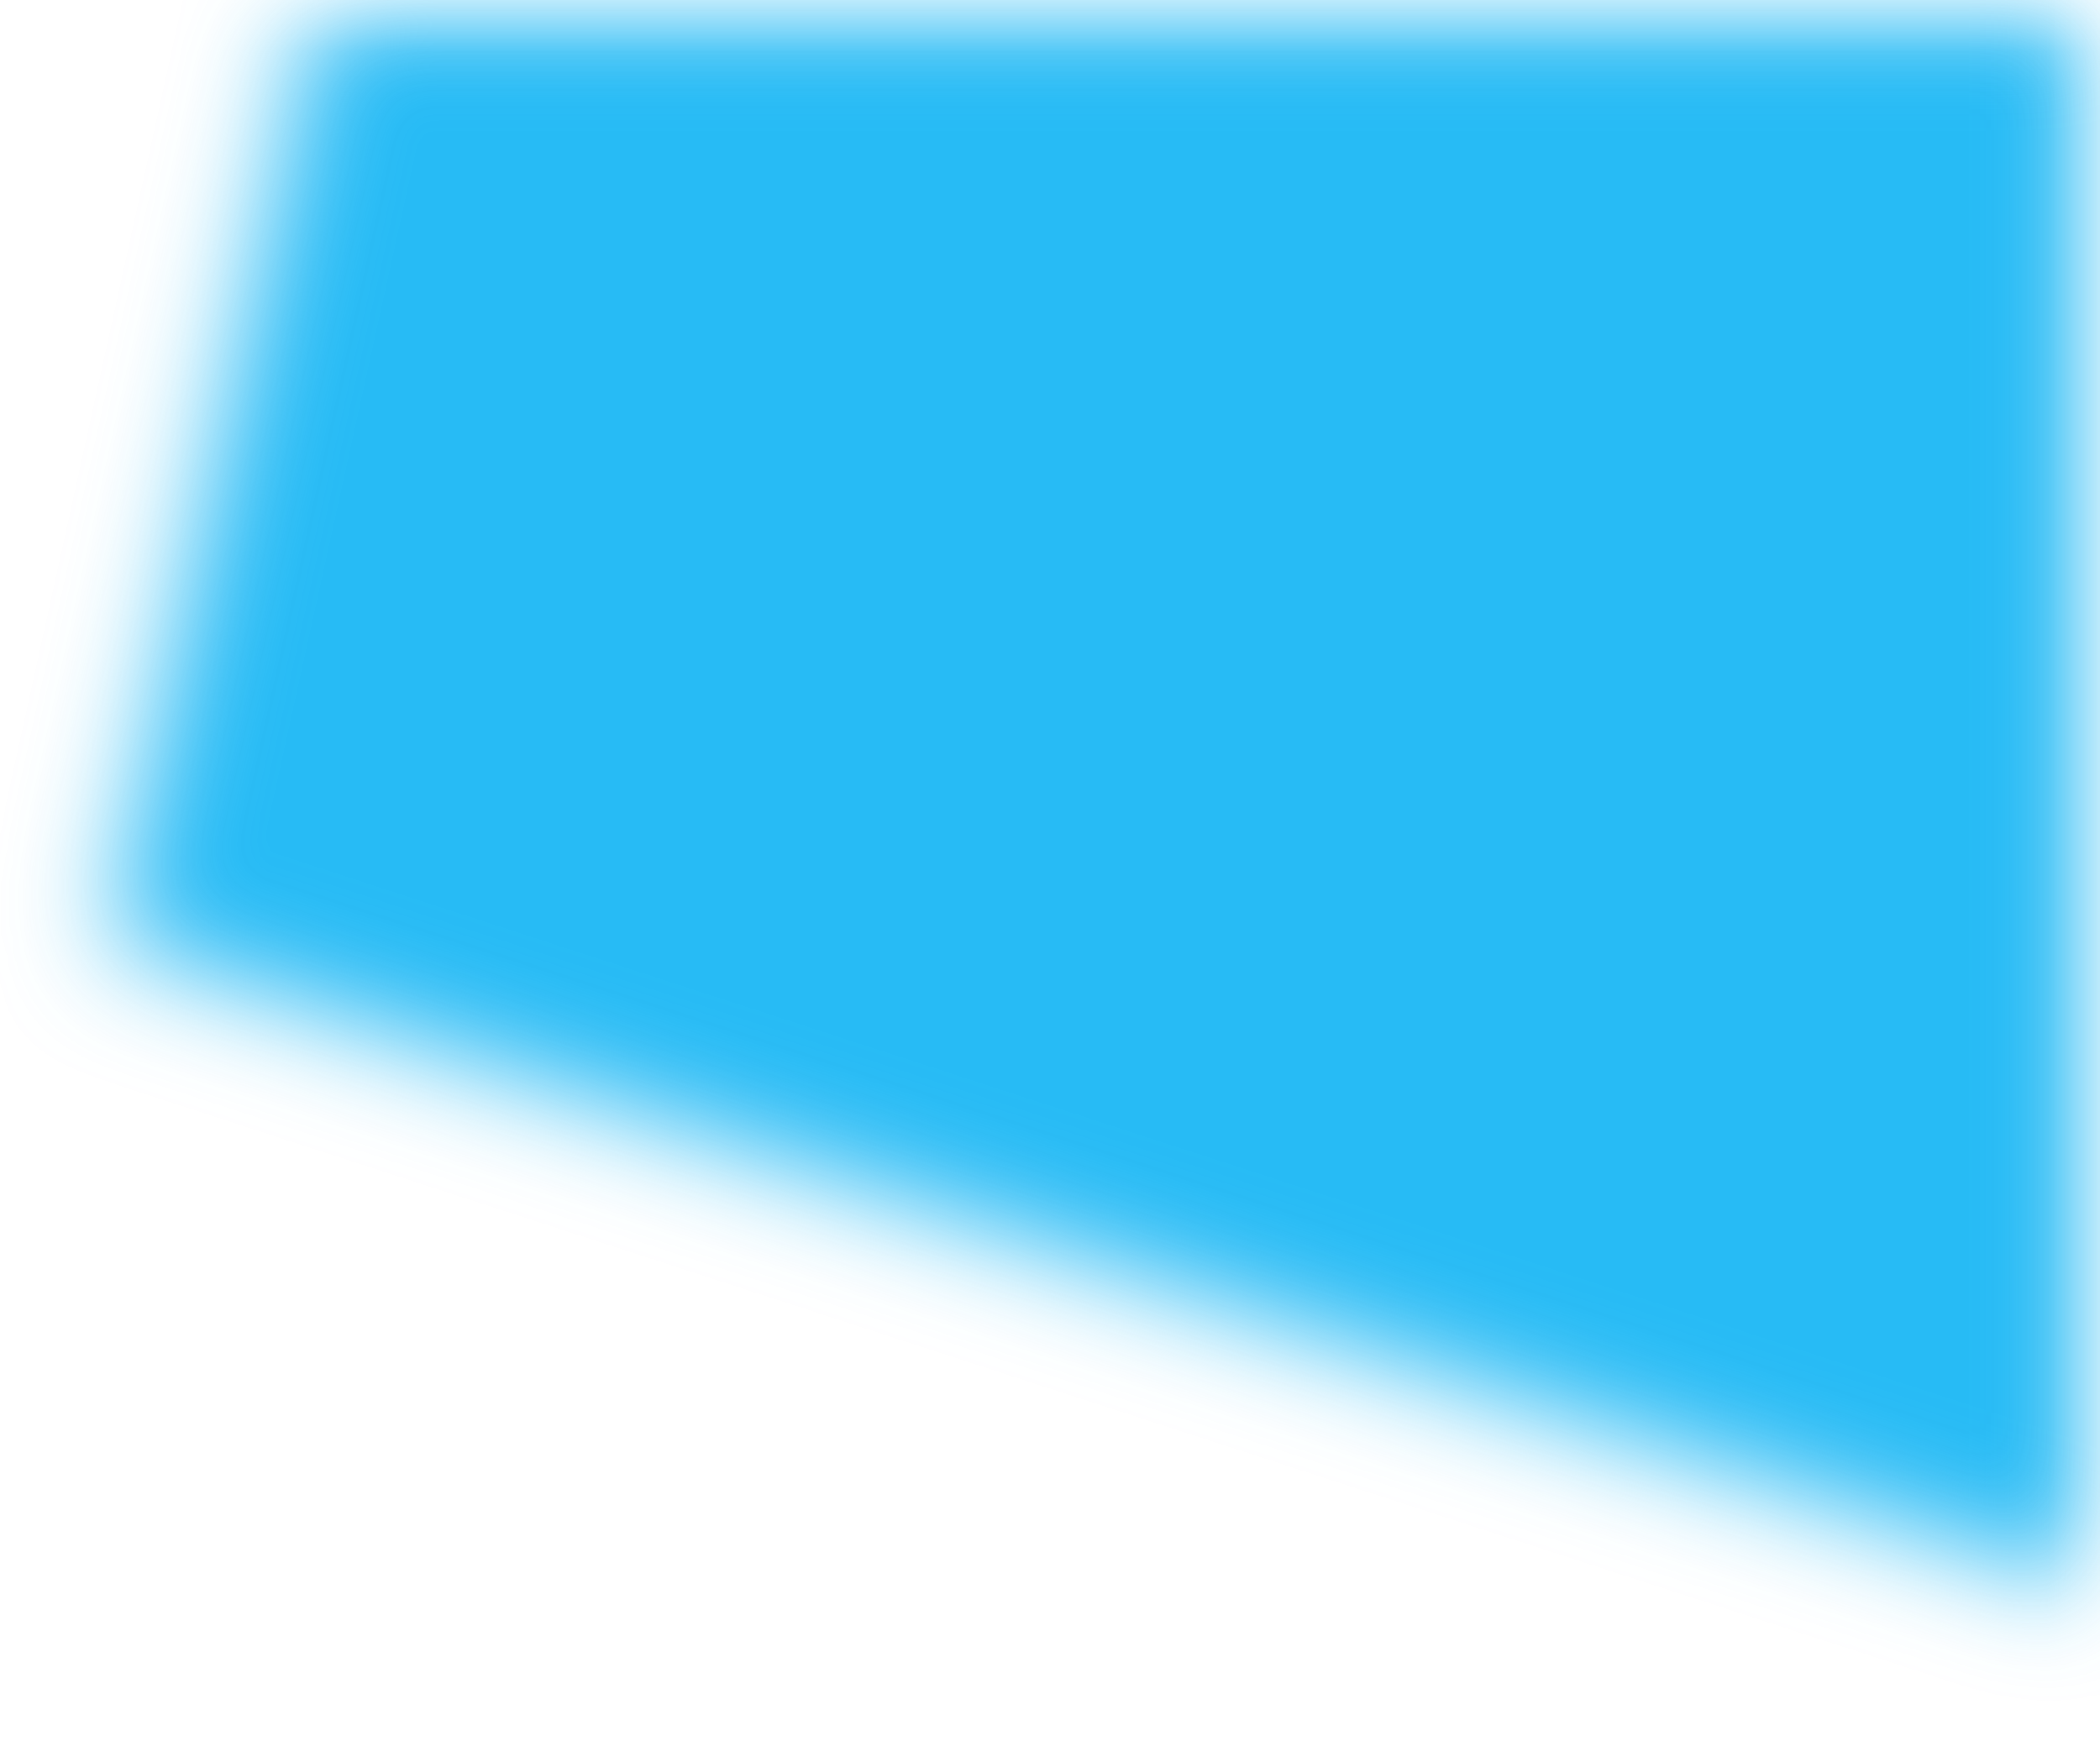
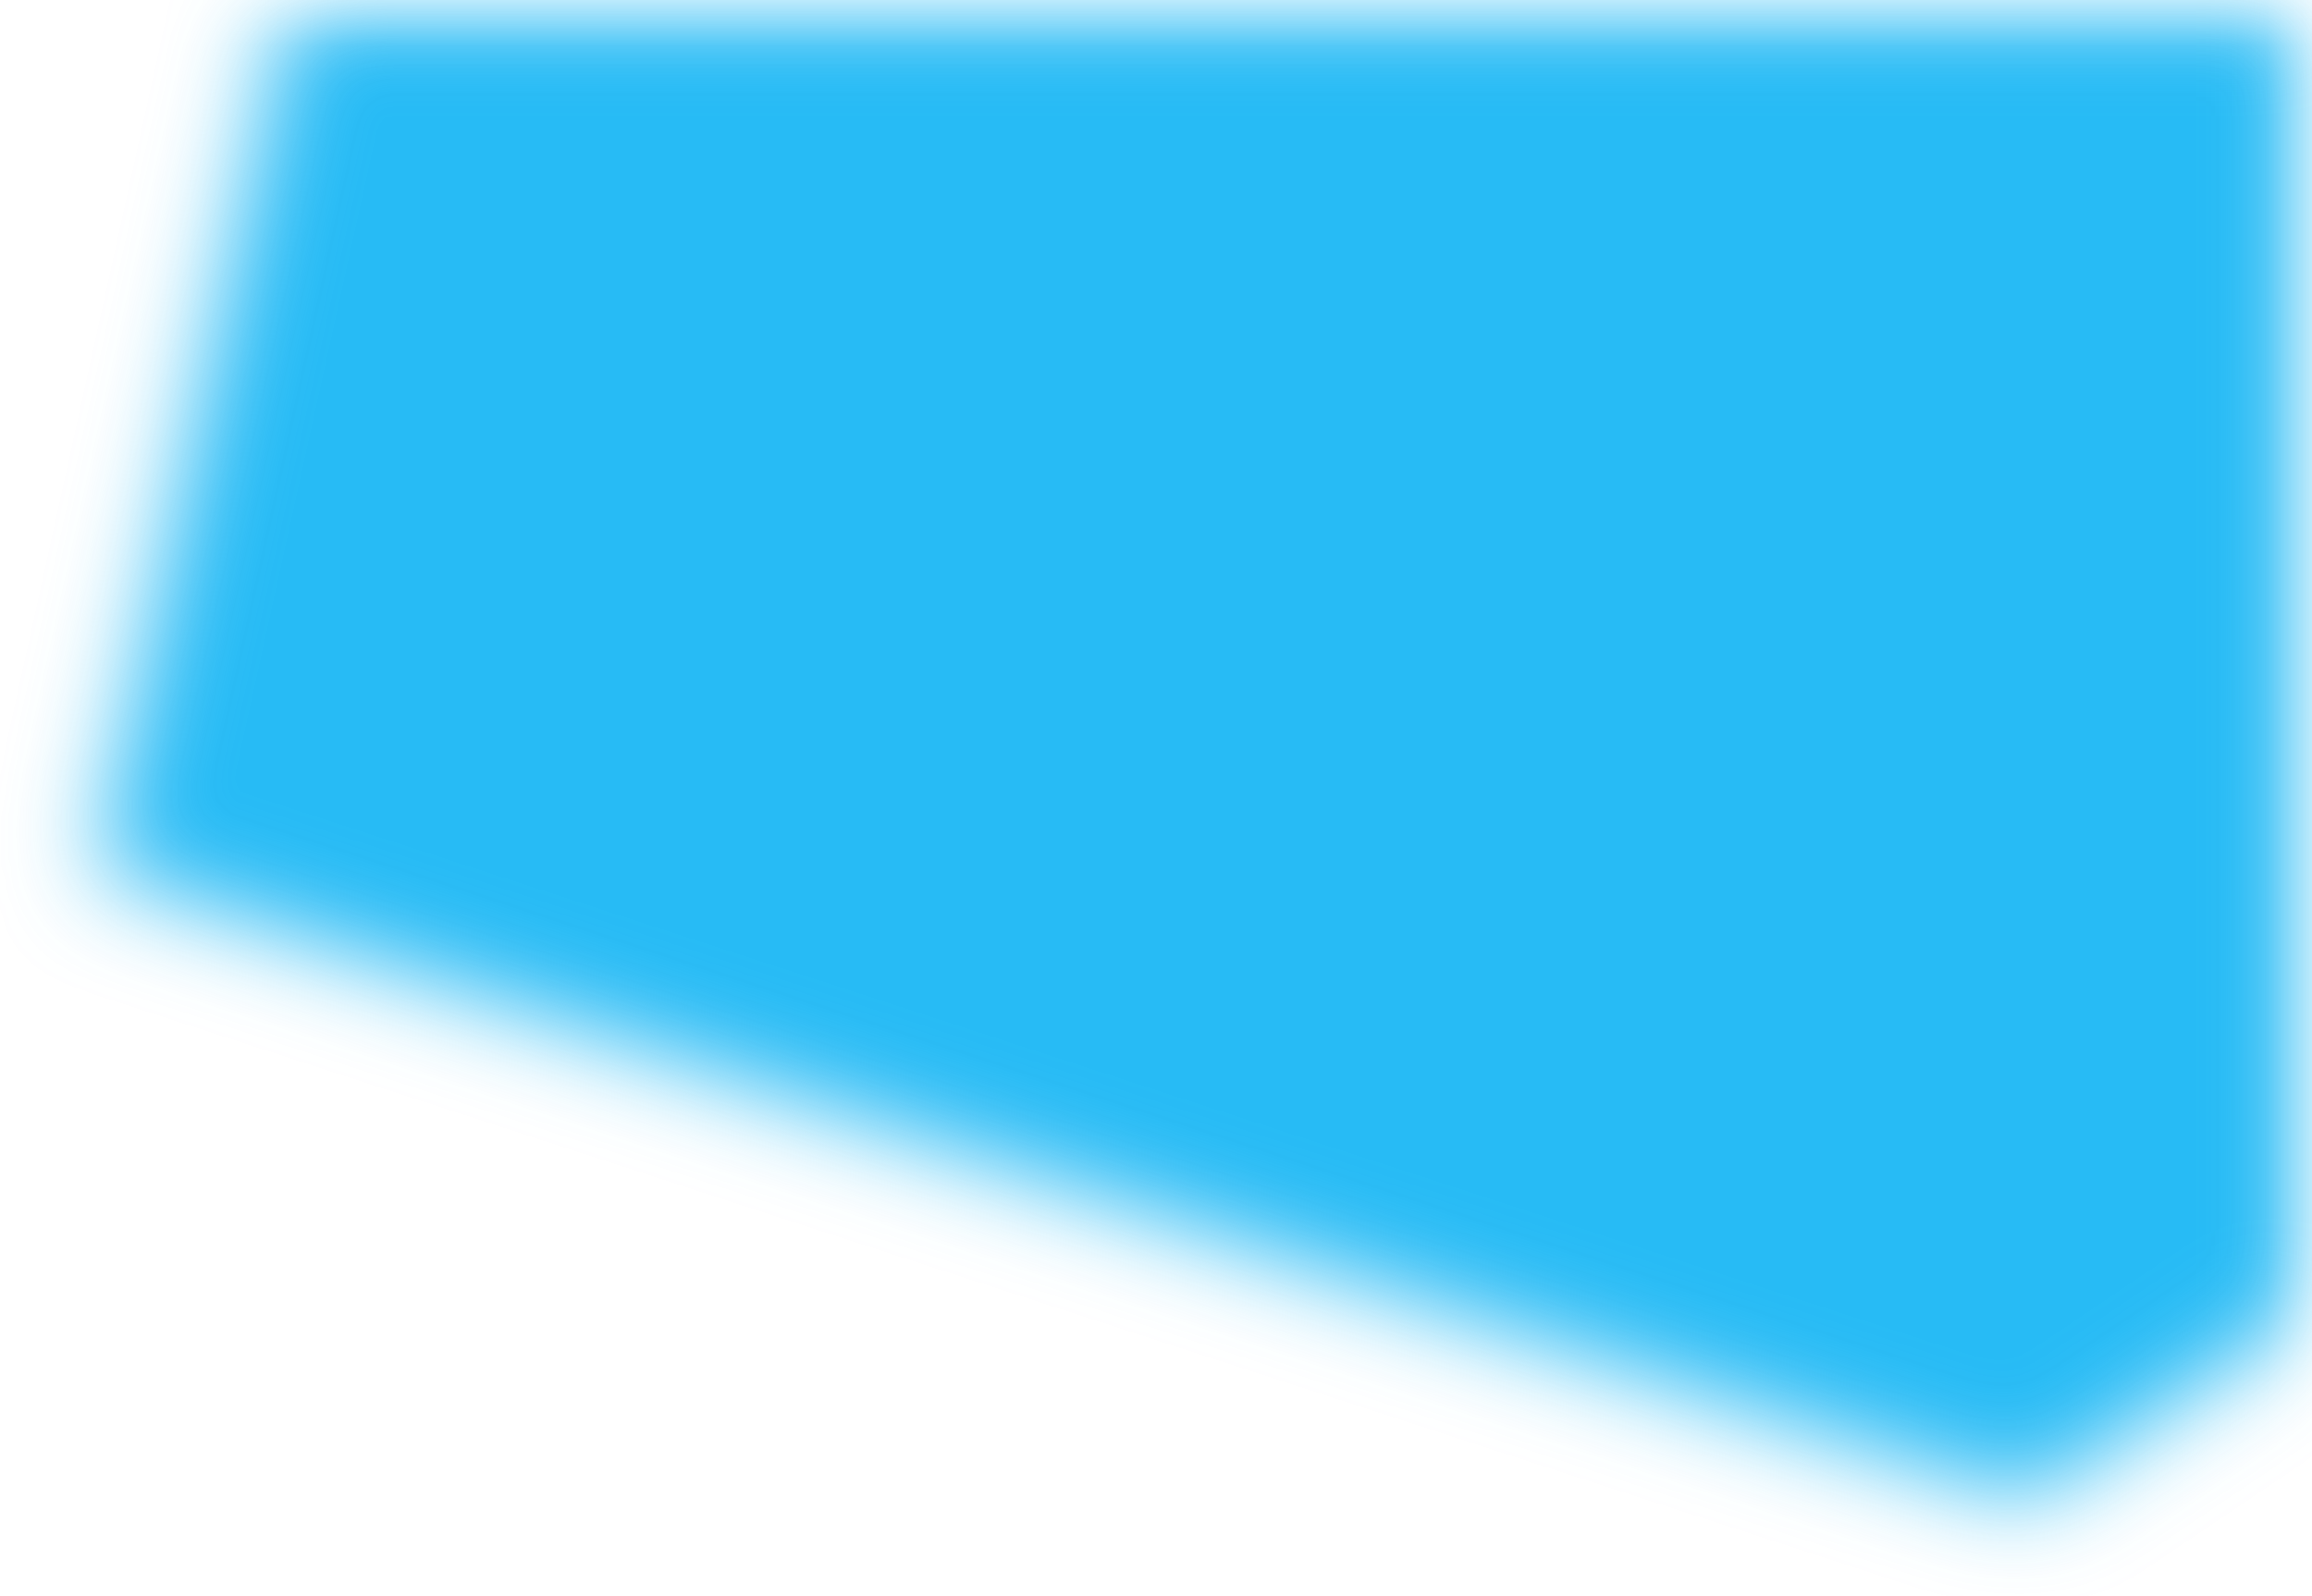
- <svg xmlns="http://www.w3.org/2000/svg" width="578" height="485" viewBox="0 0 578 485" fill="none">
-   <g opacity="0.85" filter="url(#filter0_f_730_3670)">
-     <path d="M30 259L100 -59L820 -78L880.5 287.5L632 455L30 259Z" fill="#01AFF3" />
+ <svg xmlns="http://www.w3.org/2000/svg" width="720" height="497" viewBox="0 0 720 497" fill="none">
+   <g opacity="0.85" filter="url(#filter0_f_1035_5284)">
+     <path d="M30 271L100 -47L820 -66L880.5 299.5L632 467L30 271Z" fill="#01AFF3" />
  </g>
  <defs>
-     <filter id="filter0_f_730_3670" x="0" y="-108" width="910.5" height="593" filterUnits="userSpaceOnUse" color-interpolation-filters="sRGB">
+     <filter id="filter0_f_1035_5284" x="0" y="-96" width="910.5" height="593" filterUnits="userSpaceOnUse" color-interpolation-filters="sRGB">
      <feFlood flood-opacity="0" result="BackgroundImageFix" />
      <feBlend mode="normal" in="SourceGraphic" in2="BackgroundImageFix" result="shape" />
-       <feGaussianBlur stdDeviation="15" result="effect1_foregroundBlur_730_3670" />
+       <feGaussianBlur stdDeviation="15" result="effect1_foregroundBlur_1035_5284" />
    </filter>
  </defs>
</svg>
